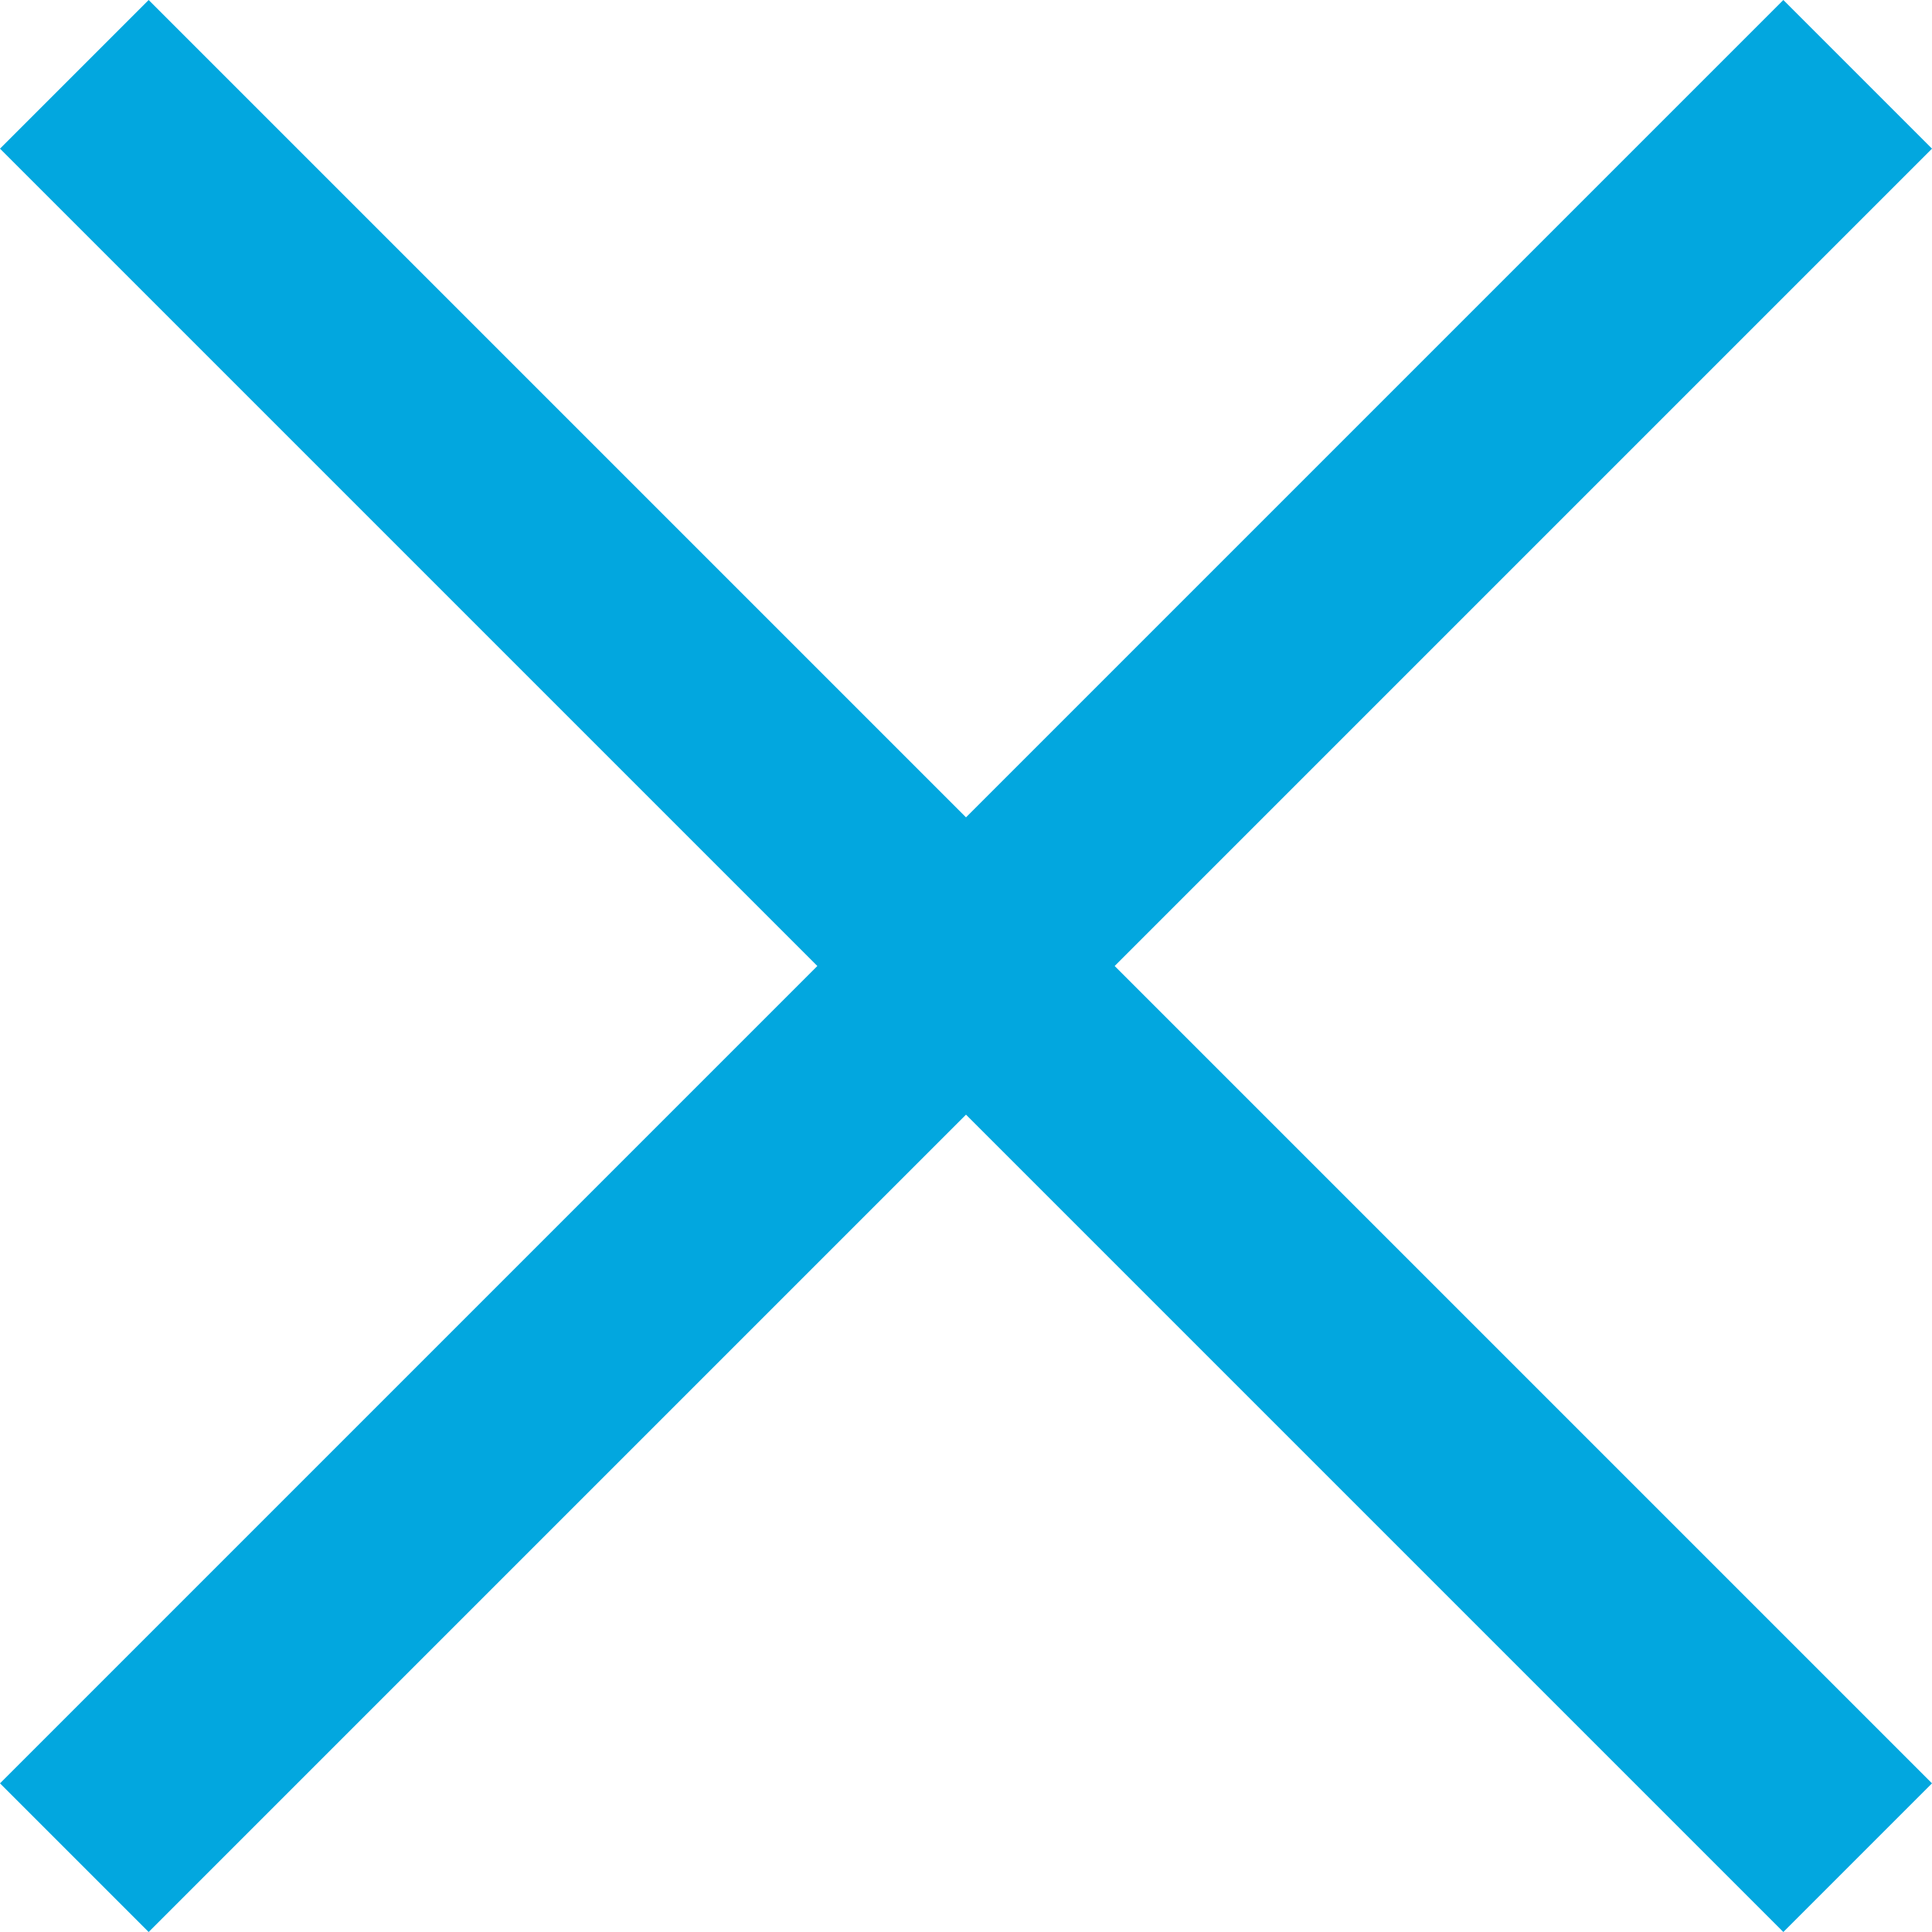
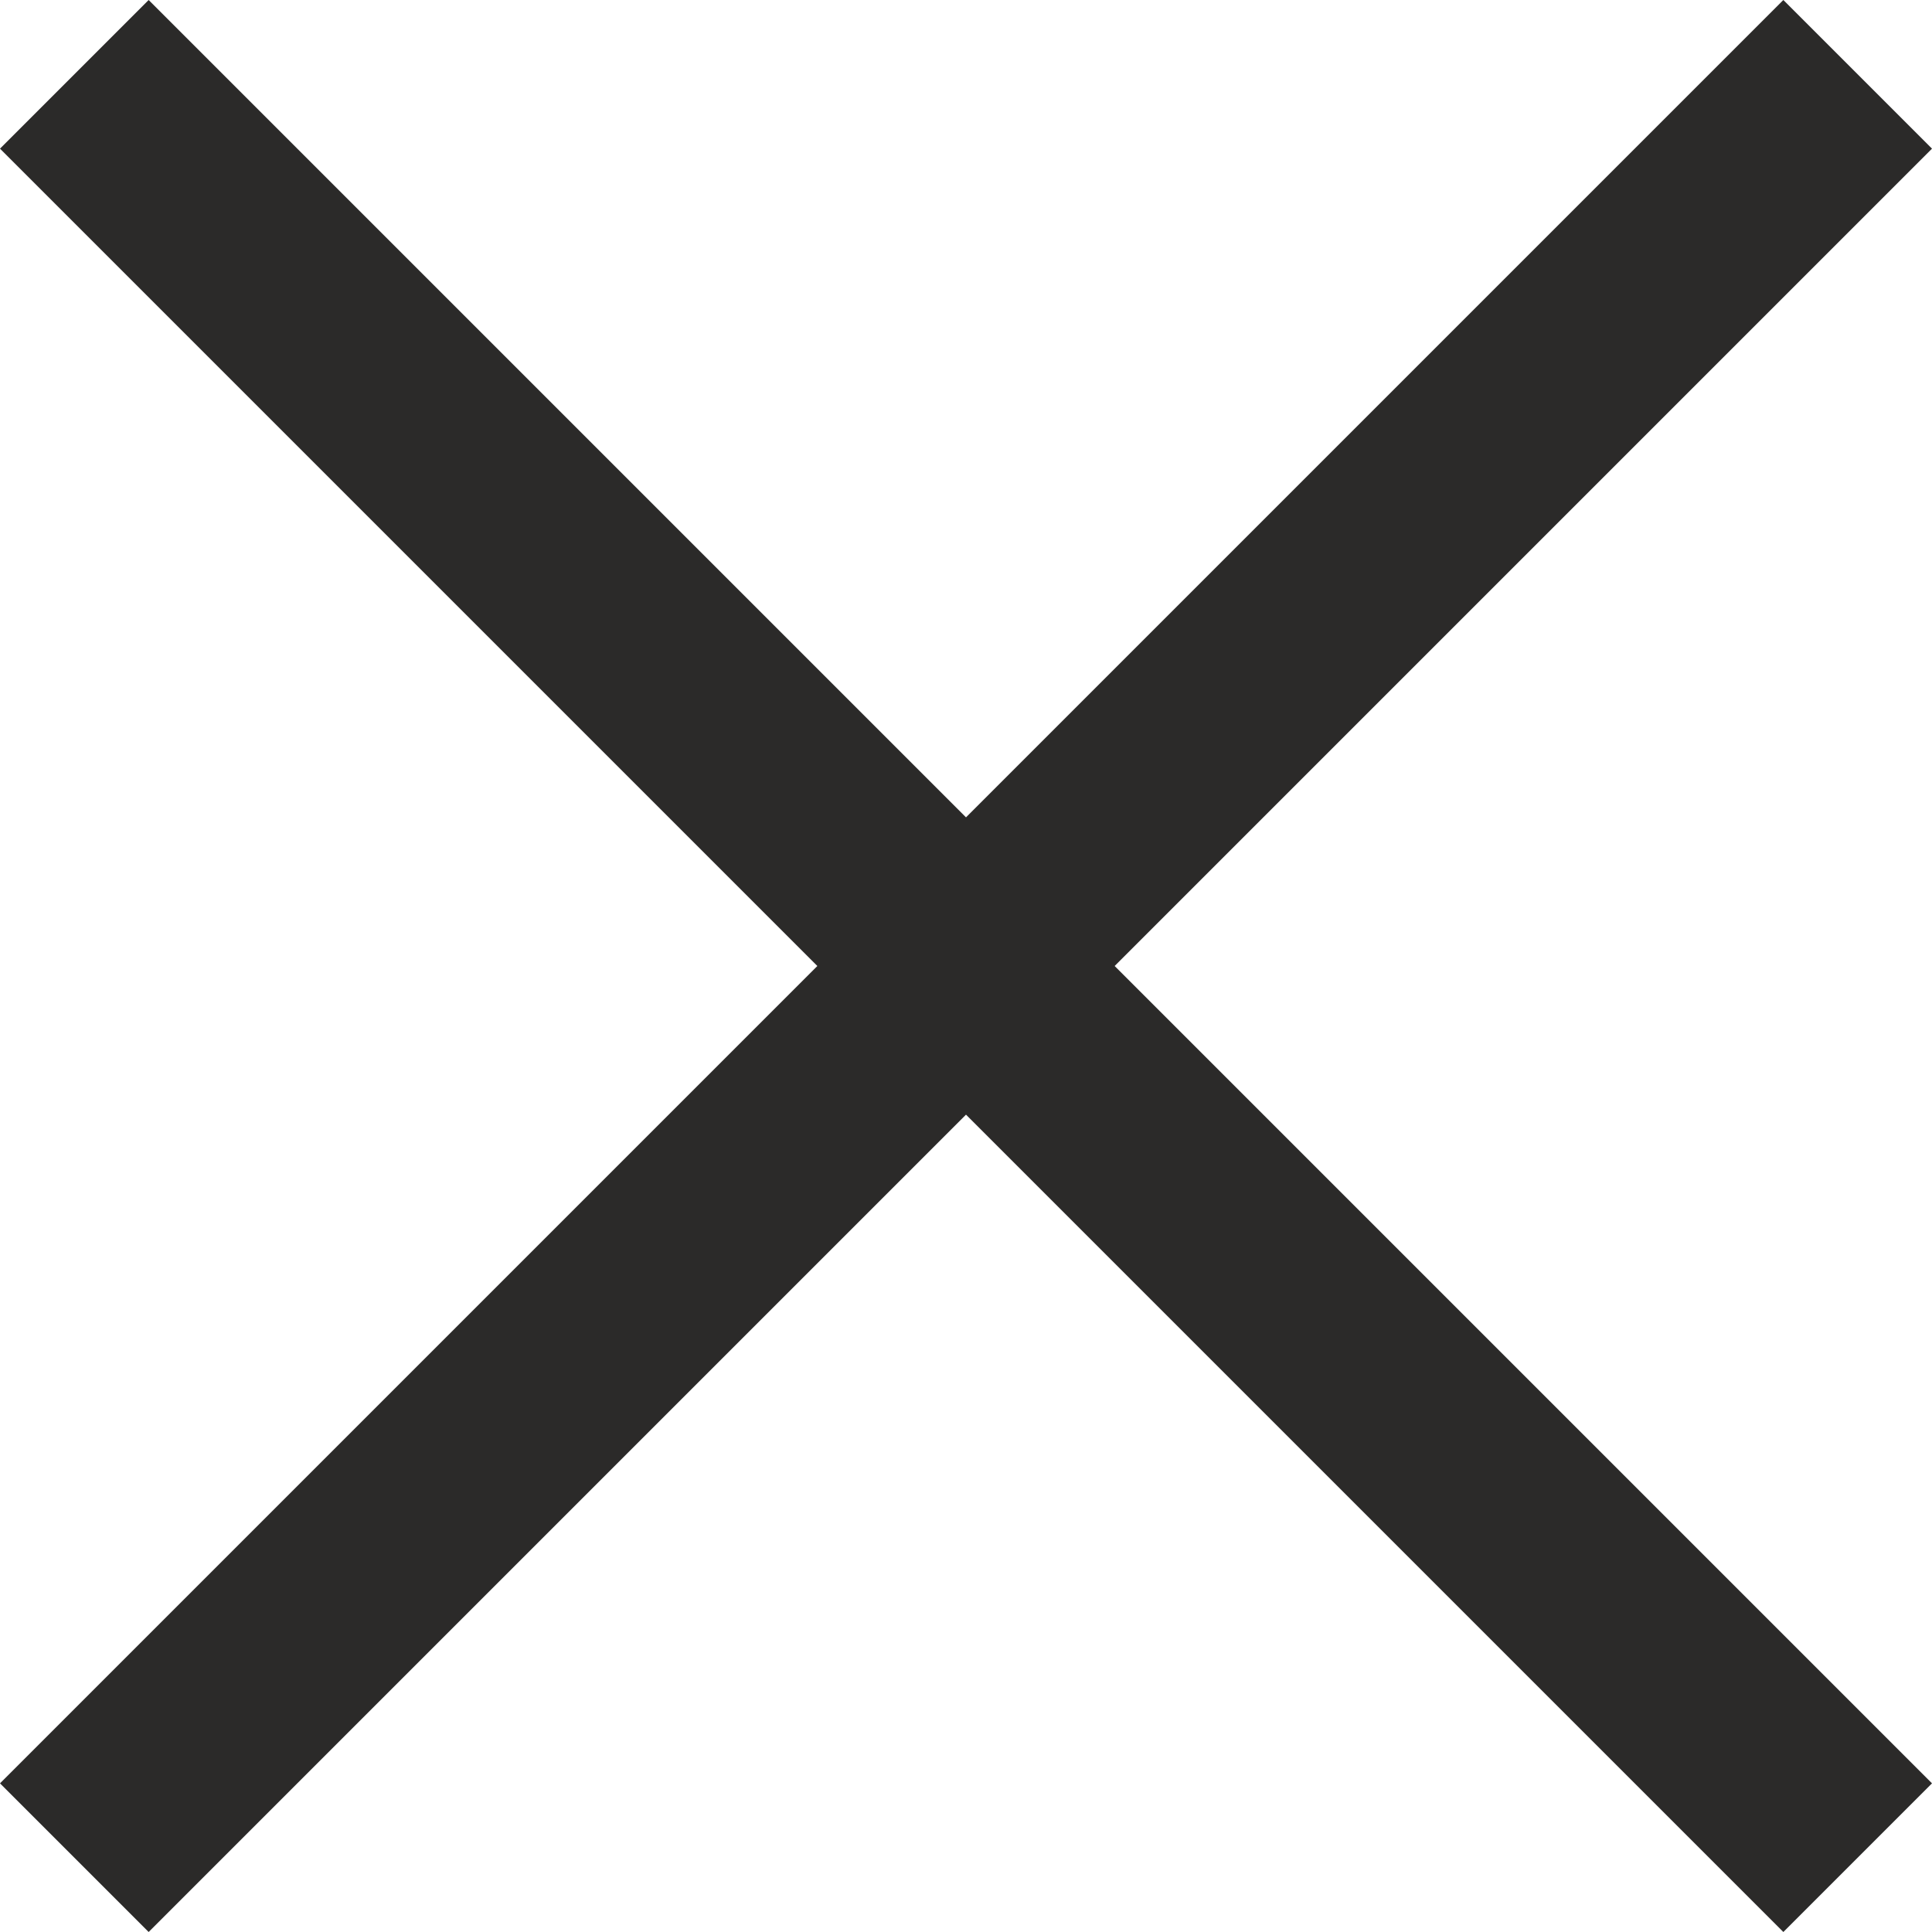
<svg xmlns="http://www.w3.org/2000/svg" width="16" height="16" viewBox="0 0 16 16" version="1.1">
-   <path d="M20,18.769 L13.231,12 L12,13.231 L18.769,20 L12,26.769 L13.231,28 L20,21.231 L26.769,28 L28,26.769 L21.231,20 L28,13.231 L26.769,12 L20,18.769 Z" transform="translate(-662, -32) translate(650, 20)" fill="#02A7DF" stroke="none" stroke-width="1" fill-rule="evenodd" />
+   <path d="M20,18.769 L13.231,12 L12,13.231 L18.769,20 L12,26.769 L13.231,28 L20,21.231 L26.769,28 L28,26.769 L21.231,20 L28,13.231 L26.769,12 L20,18.769 Z" transform="translate(-662, -32) translate(650, 20)" fill="#2b2a29" stroke="none" stroke-width="1" fill-rule="evenodd" />
</svg>
